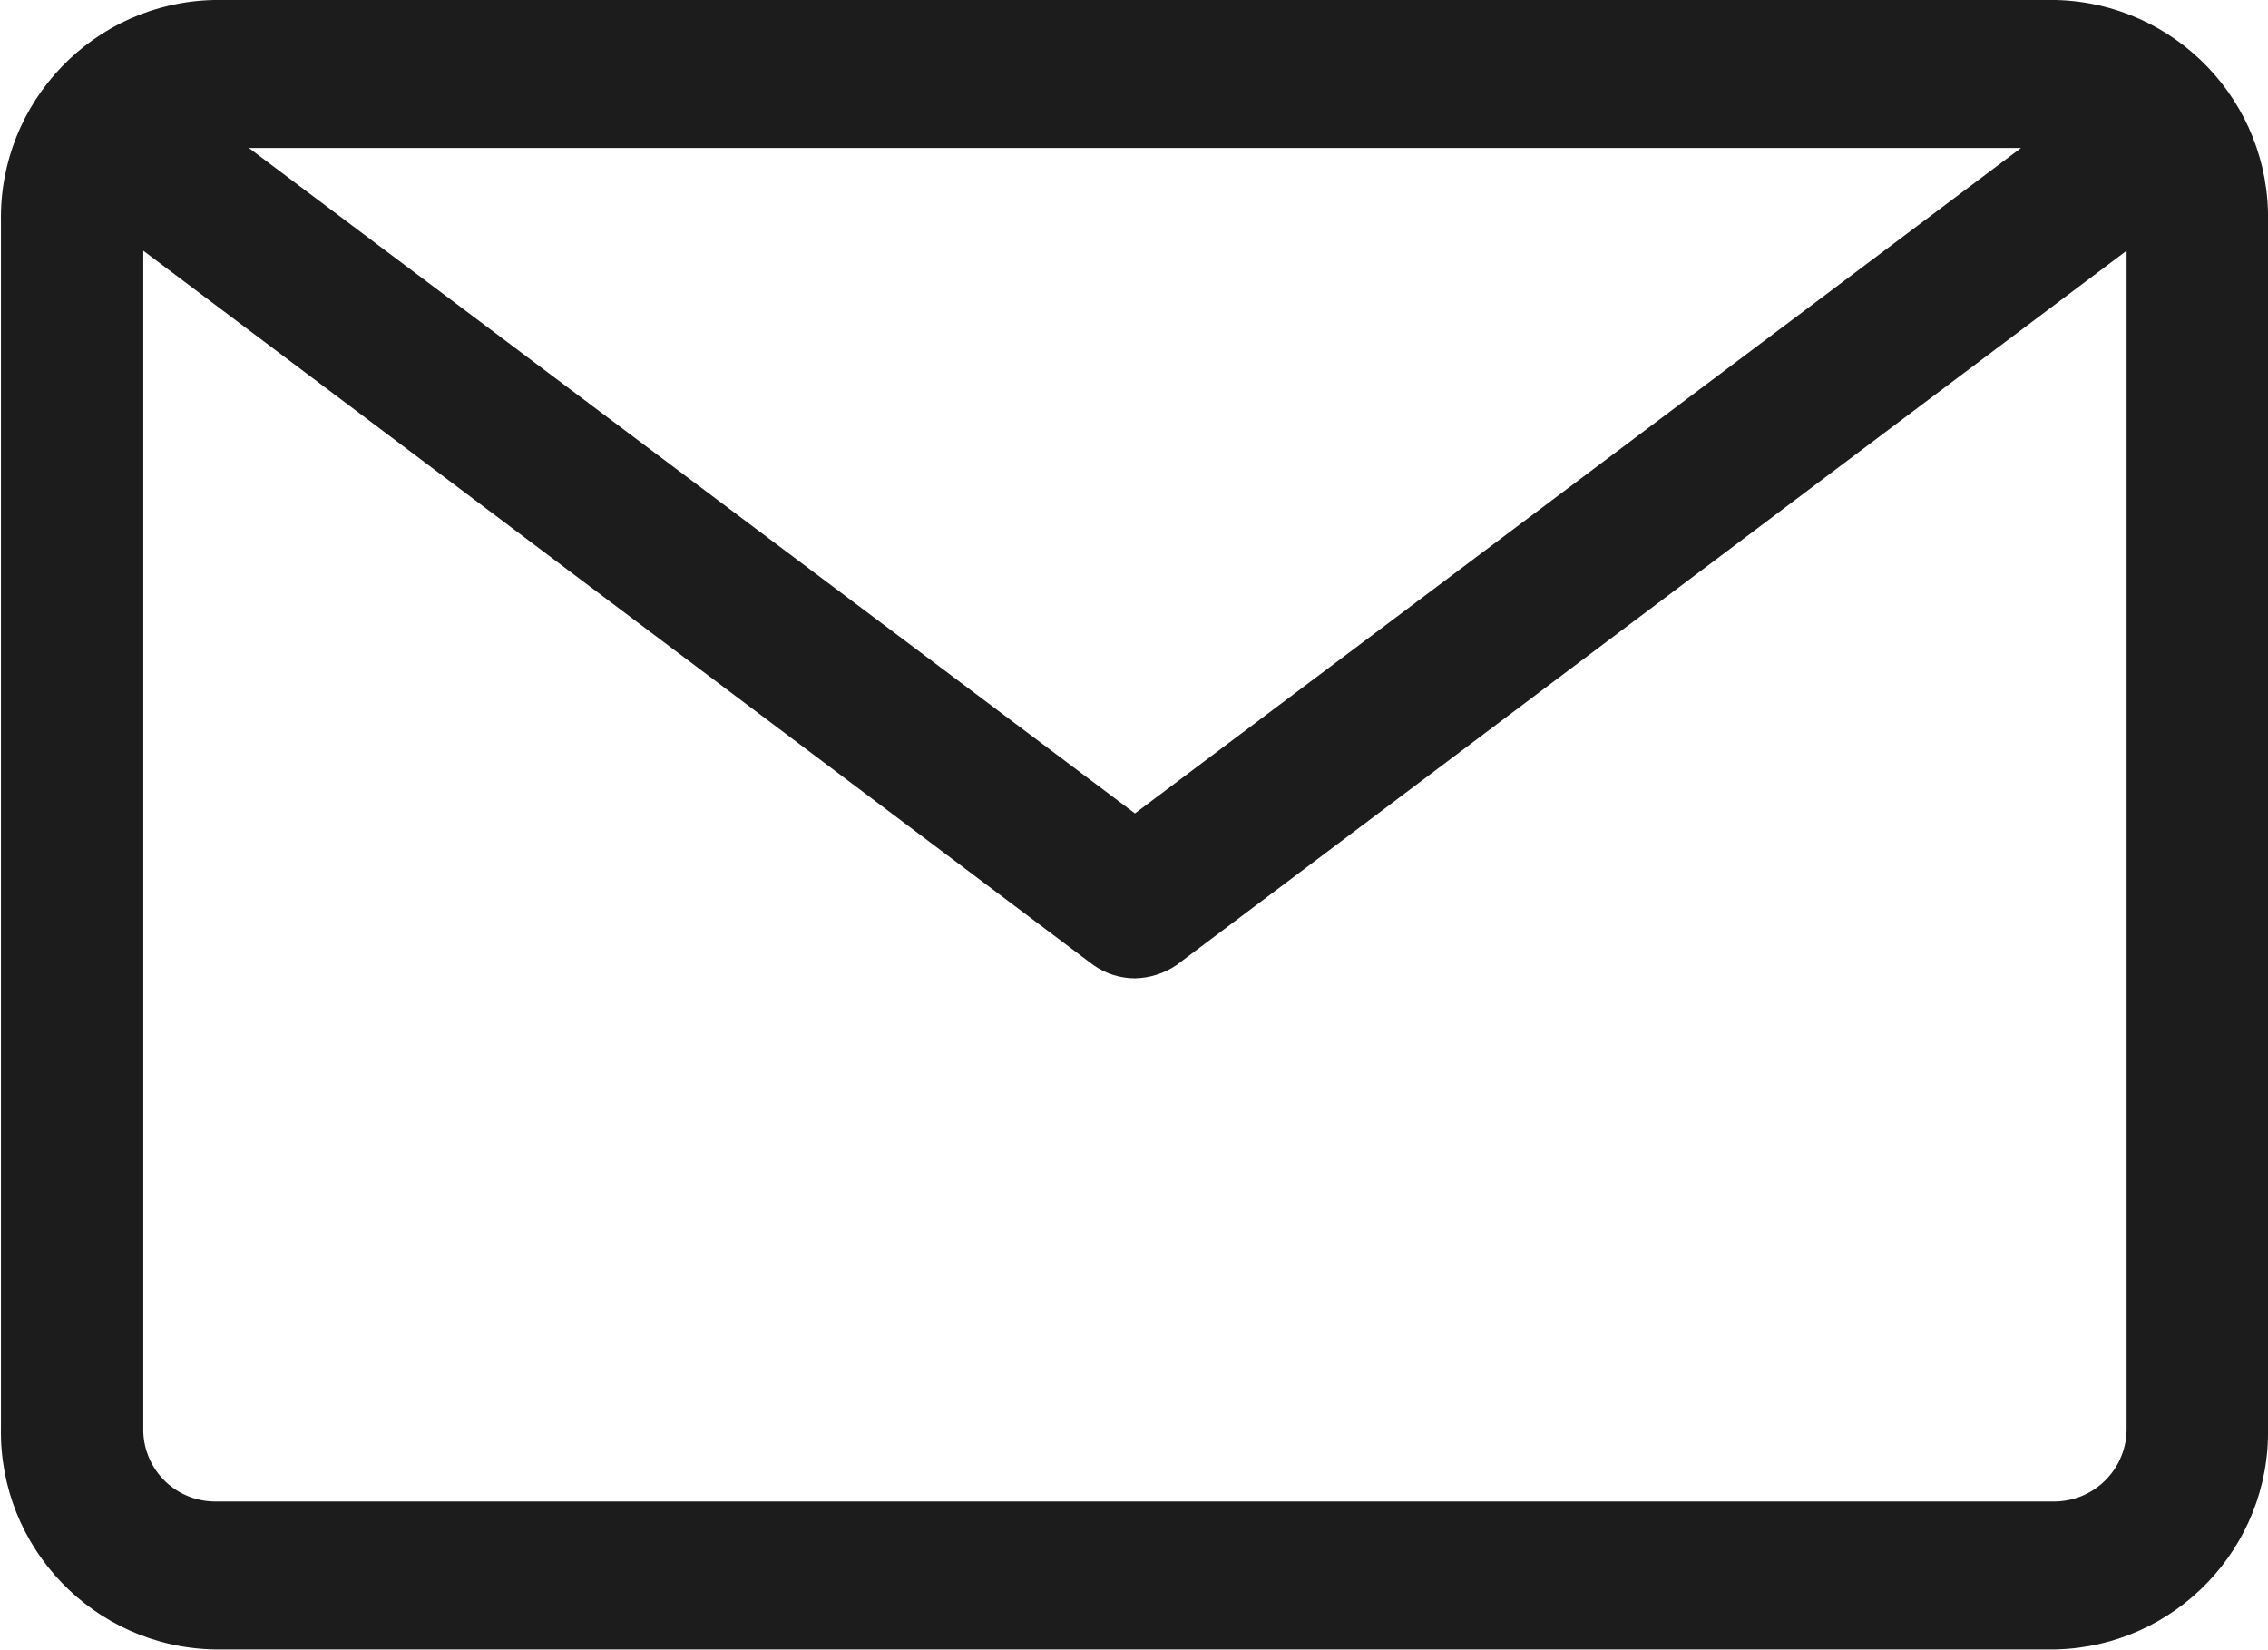
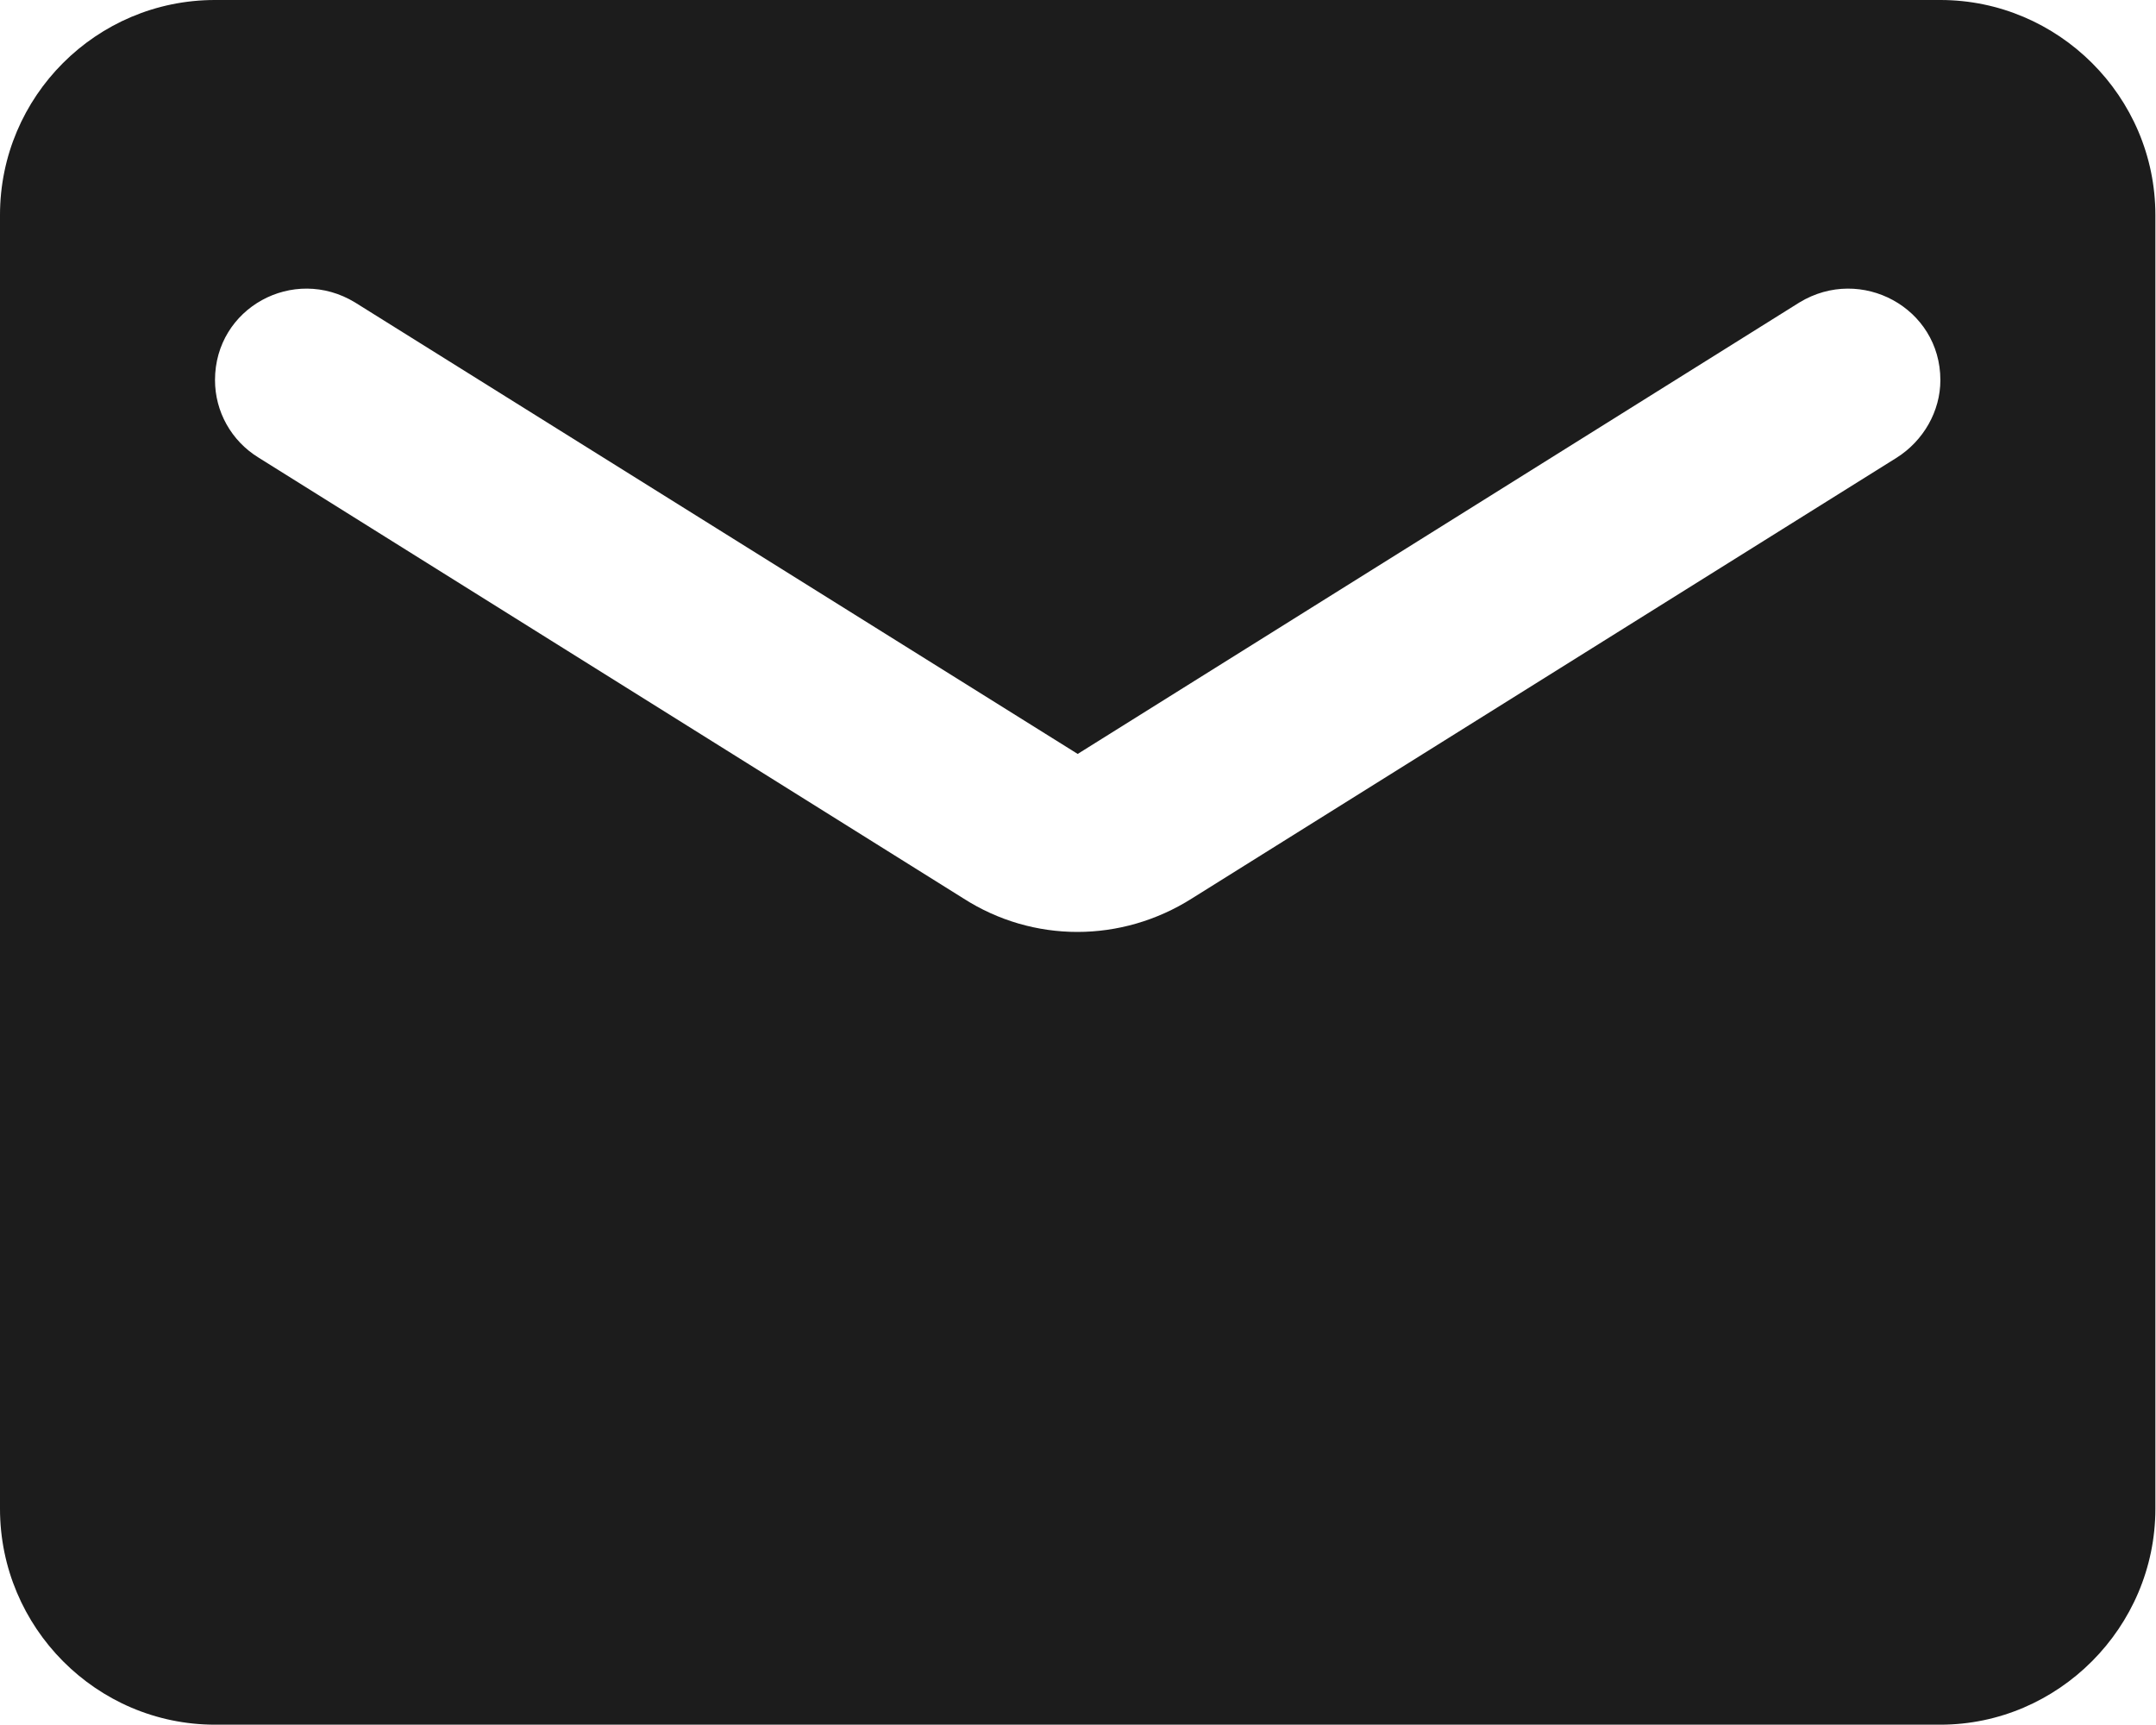
- <svg xmlns="http://www.w3.org/2000/svg" width="24.06" height="17.5" viewBox="0 0 24.06 17.5">
-   <defs>
-     <style>
-       .cls-1 {
-         fill: #1c1c1c;
-         fill-rule: evenodd;
-       }
-     </style>
-   </defs>
-   <path id="Email" class="cls-1" d="M1352.75,3270.5h-19.54a2.31,2.31,0,0,0-2.26,2.35v12.8a2.31,2.31,0,0,0,2.26,2.35h19.54a2.308,2.308,0,0,0,2.25-2.35v-12.8A2.308,2.308,0,0,0,1352.75,3270.5Zm-0.37,1.57-9.4,7.06-9.4-7.06h18.8Zm0.37,14.36h-19.54a0.762,0.762,0,0,1-.75-0.78v-12.49l10.08,7.58a0.767,0.767,0,0,0,.44.14,0.816,0.816,0,0,0,.44-0.14l10.08-7.58v12.49A0.769,0.769,0,0,1,1352.75,3286.43Z" transform="translate(-1330.94 -3270.5)" />
+ <svg xmlns="http://www.w3.org/2000/svg" width="24.167" height="19.333" viewBox="0 0 24.167 19.333" fill="none">
+   <defs />
+   <path id="Vector" d="M21.75 0L2.41 0C1.08 0 0 1.08 0 2.41L0 16.91C0 18.24 1.08 19.33 2.41 19.33L21.75 19.33C23.07 19.33 24.16 18.24 24.16 16.91L24.16 2.41C24.16 1.08 23.07 0 21.75 0ZM21.26 5.13L13.36 10.07C12.57 10.57 11.58 10.57 10.8 10.07L2.9 5.13C2.59 4.94 2.41 4.61 2.41 4.26C2.41 3.45 3.29 2.97 3.98 3.39L12.08 8.45L20.17 3.39C20.86 2.97 21.75 3.45 21.75 4.26C21.75 4.61 21.56 4.94 21.26 5.13Z" fill="#1C1C1C" fill-opacity="1" fill-rule="nonzero" />
</svg>
